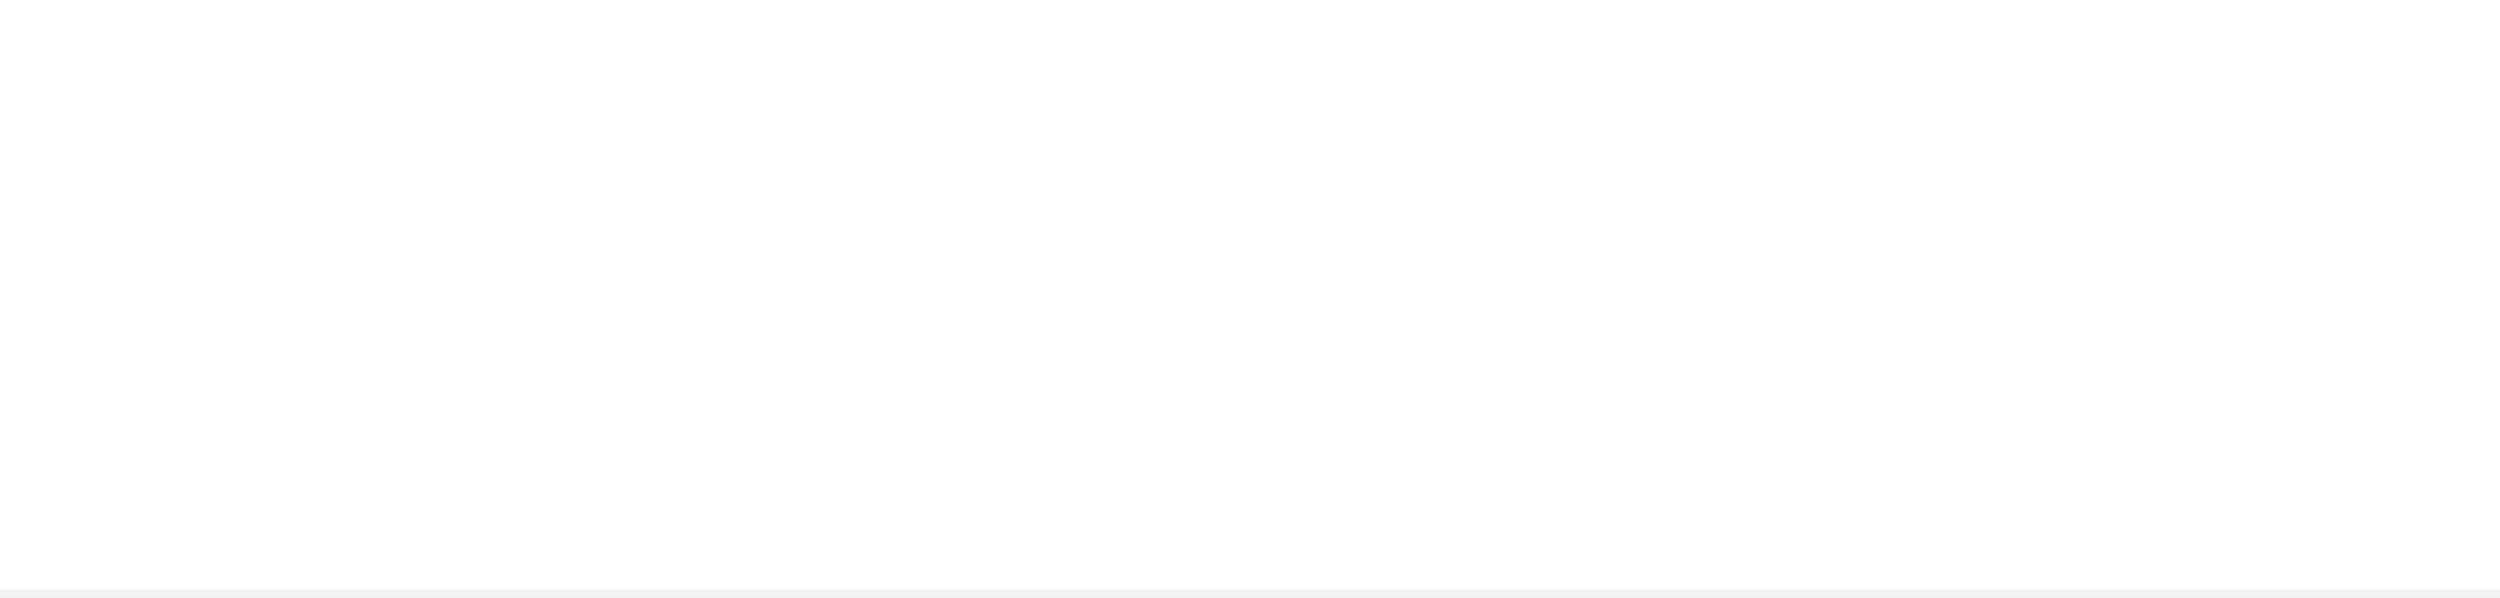
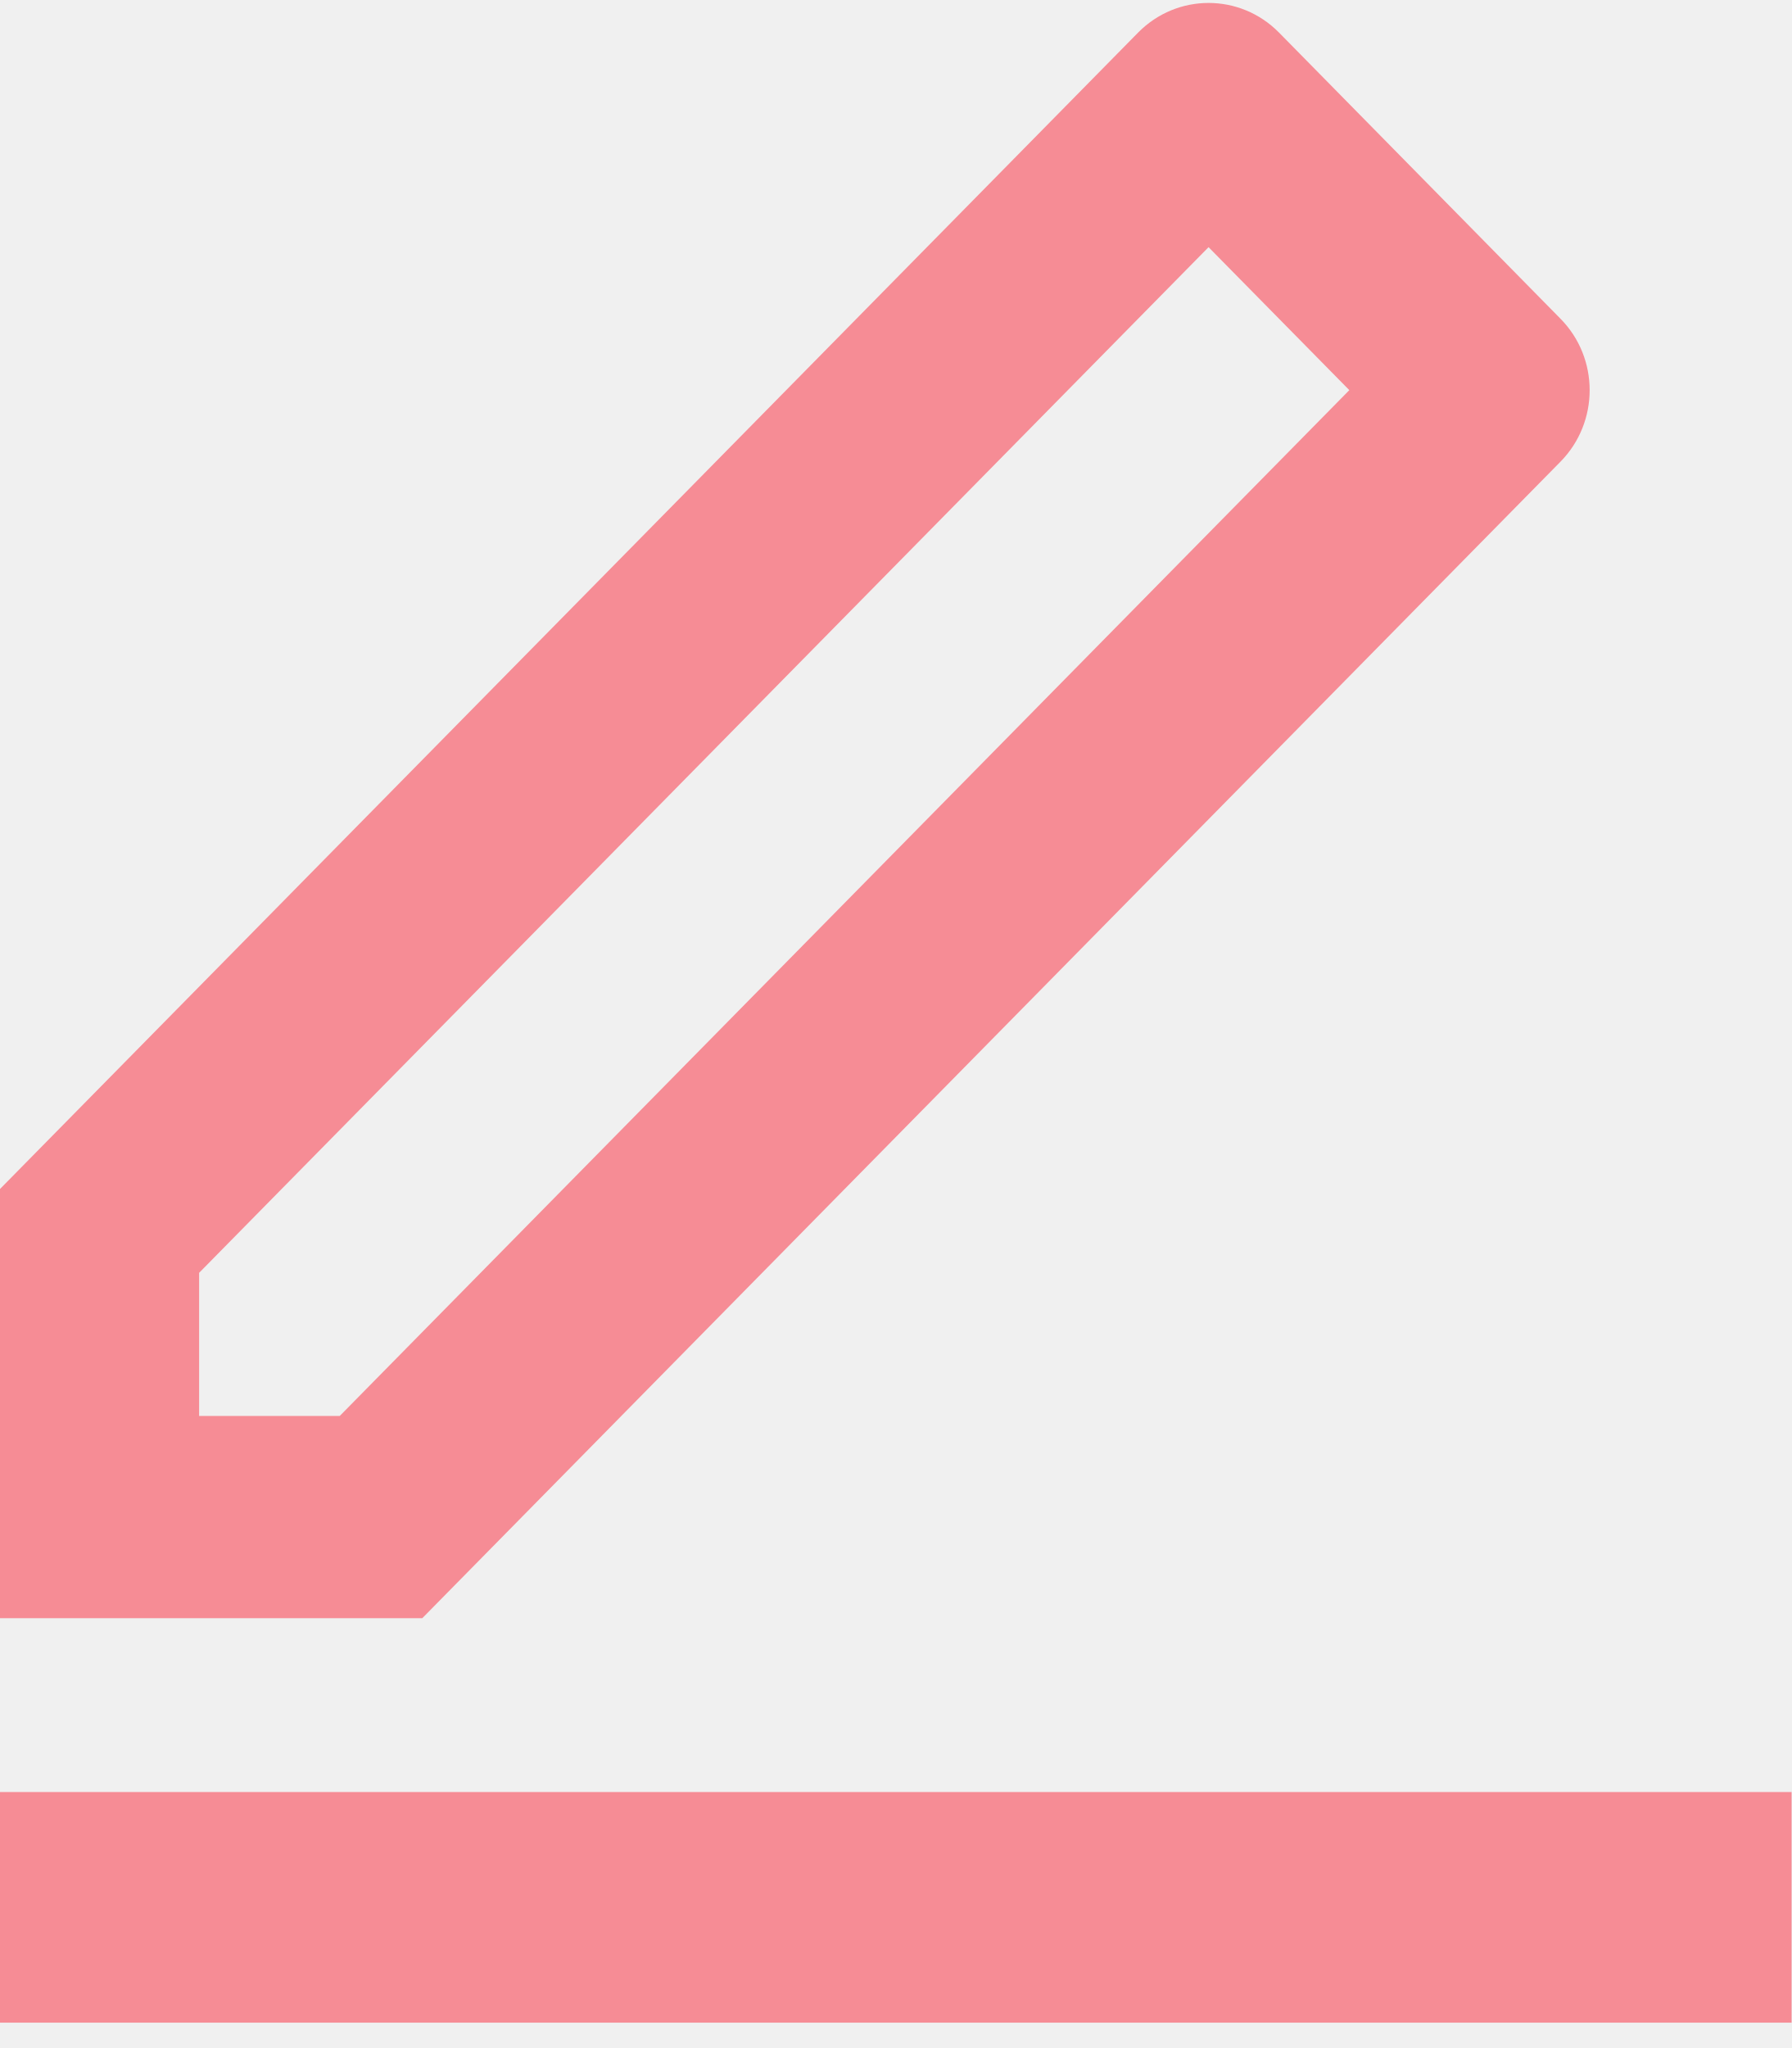
- <svg xmlns="http://www.w3.org/2000/svg" version="1.1" width="335px" height="80px">
-   <g transform="matrix(1 0 0 1 -20 -106 )">
-     <path d="M 20 106  L 355 106  L 355 185  L 20 185  L 20 106  Z " fill-rule="nonzero" fill="#ffffff" stroke="none" />
-     <path d="M 355 185.5  L 20 185.5  " stroke-width="1" stroke="#f2f2f2" fill="none" stroke-opacity="0.988" />
+ <svg xmlns="http://www.w3.org/2000/svg" version="1.1" width="14px" height="16px">
+   <g transform="matrix(1 0 0 1 -339 -138 )">
+     <path d="M 1.556 11.062  L 2.655 11.062  L 10.544 3.048  L 9.444 1.931  L 1.556 9.944  L 1.556 11.062  Z M 12.194 3.607  L 3.3 12.642  L 0 12.642  L 0 9.289  L 8.894 0.254  C 9.198 -0.054  9.69 -0.054  9.994 0.254  L 12.194 2.49  C 12.498 2.798  12.498 3.298  12.194 3.607  Z M 0 15.802  L 0 14  L 14 14  L 14 15.802  L 0 15.802  Z " fill-rule="nonzero" fill="#f68c95" stroke="none" transform="matrix(1 0 0 1 339 138 )" />
  </g>
</svg>
